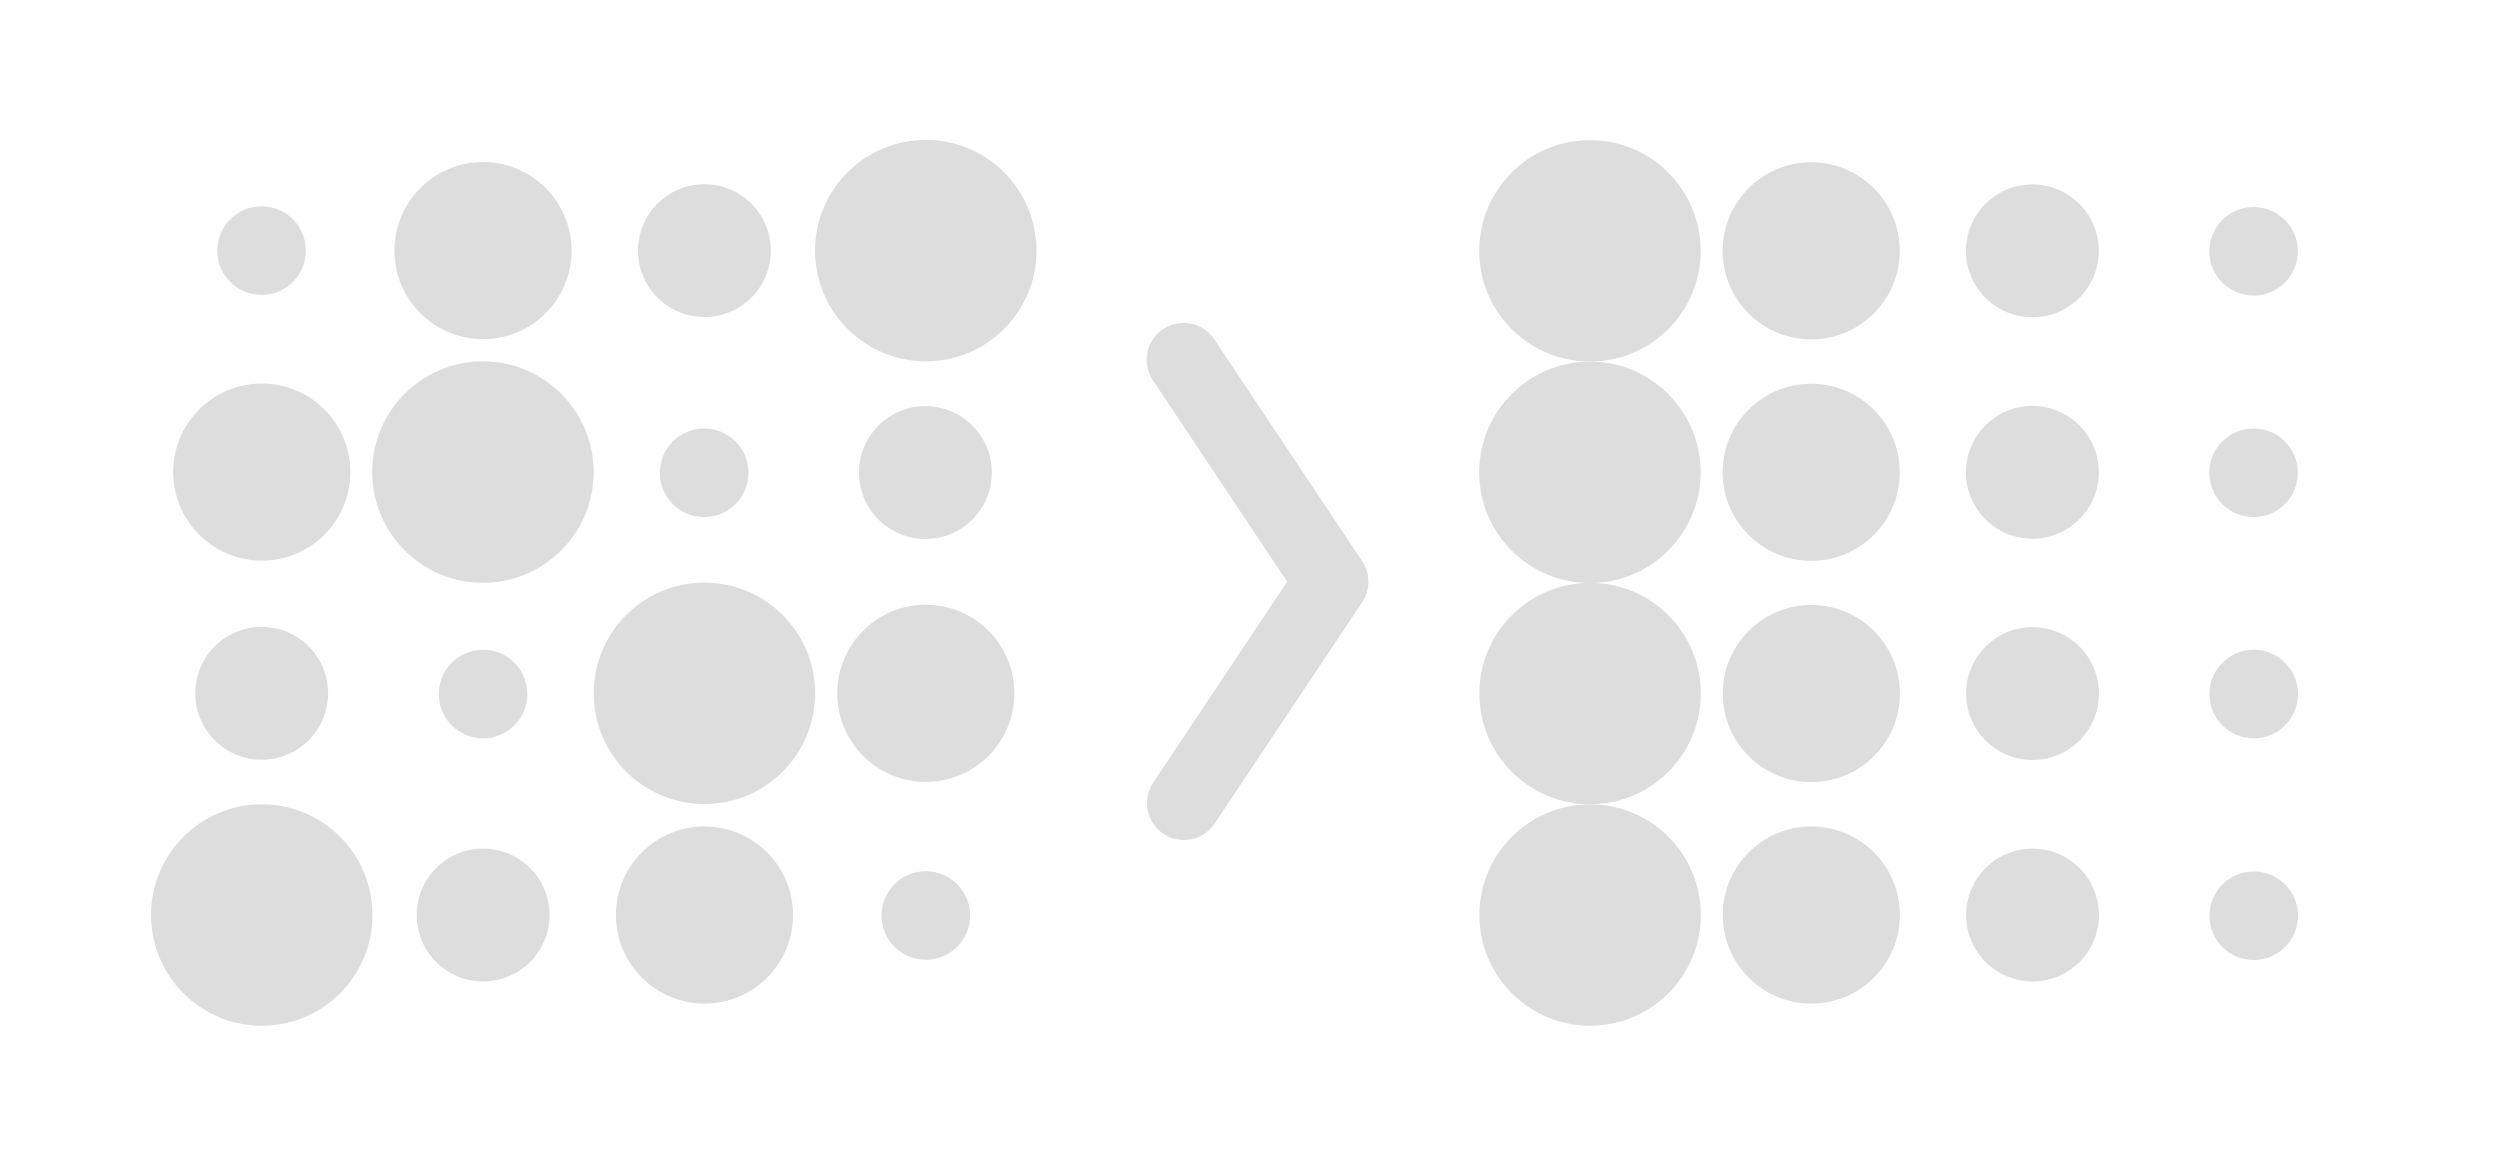
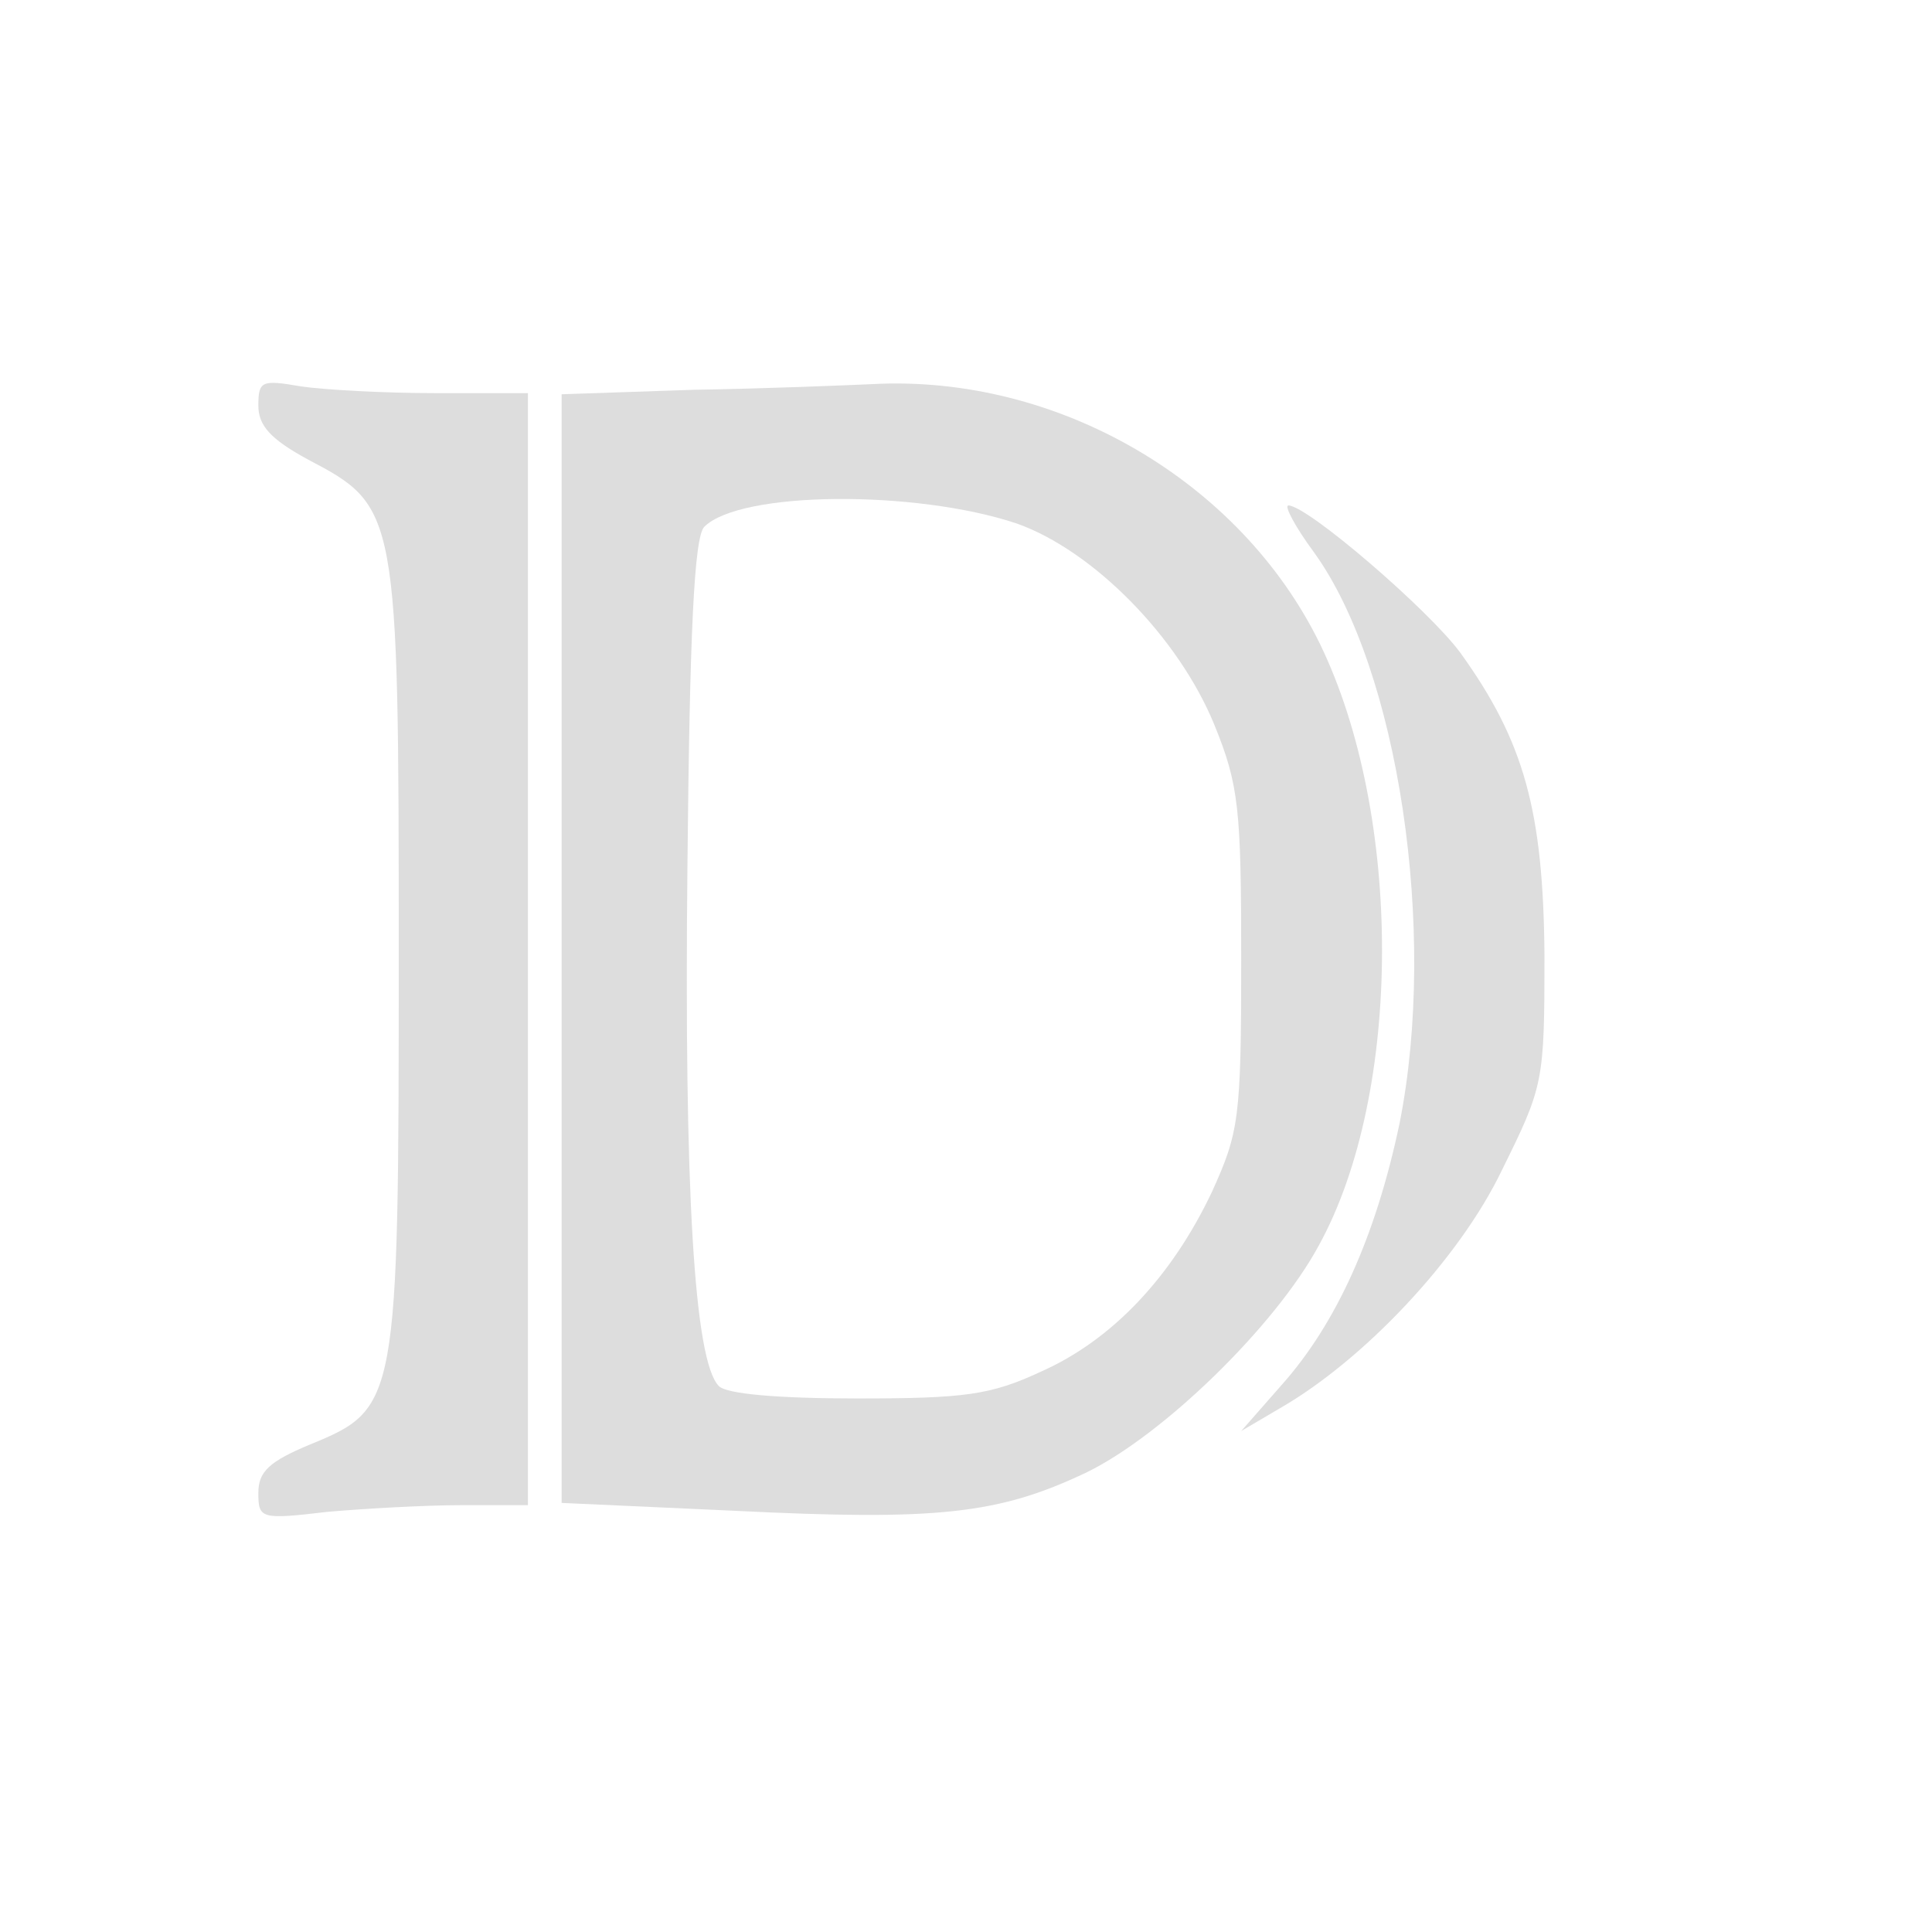
- <svg xmlns="http://www.w3.org/2000/svg" width="81.5pt" height="38pt" version="1.1" viewBox="-6 -6 106.28 50">
-   <g fill="#ddd">
-     <path d="m44.286 7.85a1.583 1.583 0 0 0-1.299 2.481l5.746 8.621-5.746 8.619a1.583 1.583 0 1 0 2.635 1.756l6.332-9.498a1.583 1.583 0 0 0 0-1.756l-6.332-9.498a1.583 1.583 0 0 0-1.336-0.725z" color="#000000" color-rendering="auto" dominant-baseline="auto" image-rendering="auto" shape-rendering="auto" solid-color="#000000" style="font-feature-settings:normal;font-variant-alternates:normal;font-variant-caps:normal;font-variant-ligatures:normal;font-variant-numeric:normal;font-variant-position:normal;isolation:auto;mix-blend-mode:normal;shape-padding:0;text-decoration-color:#000000;text-decoration-line:none;text-decoration-style:solid;text-indent:0;text-orientation:mixed;text-transform:none;white-space:normal" />
-     <path d="m37.982 4.75a4.749 4.749 0 0 1-4.749 4.749 4.749 4.749 0 0 1-4.749-4.749 4.749 4.749 0 0 1 4.749-4.749 4.749 4.749 0 0 1 4.749 4.749z" />
-     <path d="m18.039 4.75a3.799 3.799 0 0 1-3.799 3.799 3.799 3.799 0 0 1-3.799-3.799 3.799 3.799 0 0 1 3.799-3.799 3.799 3.799 0 0 1 3.799 3.799z" />
-     <path d="m26.586 4.75a2.849 2.849 0 0 1-2.849 2.849 2.849 2.849 0 0 1-2.849-2.849 2.849 2.849 0 0 1 2.849-2.849 2.849 2.849 0 0 1 2.849 2.849z" />
-     <path d="m6.641 4.75a1.9 1.9 0 0 1-1.9 1.9 1.9 1.9 0 0 1-1.9-1.9 1.9 1.9 0 0 1 1.9-1.9 1.9 1.9 0 0 1 1.9 1.9z" />
-     <path d="m36.065 14.27a2.849 2.849 0 0 1-2.849 2.849 2.849 2.849 0 0 1-2.849-2.849 2.849 2.849 0 0 1 2.849-2.849 2.849 2.849 0 0 1 2.849 2.849z" />
-     <path d="m8.55 14.25a3.799 3.799 0 0 1-3.799 3.799 3.799 3.799 0 0 1-3.799-3.799 3.799 3.799 0 0 1 3.799-3.799 3.799 3.799 0 0 1 3.799 3.799z" />
-     <path d="m18.987 14.25a4.749 4.749 0 0 1-4.749 4.749 4.749 4.749 0 0 1-4.749-4.749 4.749 4.749 0 0 1 4.749-4.749 4.749 4.749 0 0 1 4.749 4.749z" />
-     <path d="m25.626 14.28a1.9 1.9 0 0 1-1.9 1.9 1.9 1.9 0 0 1-1.9-1.9 1.9 1.9 0 0 1 1.9-1.9 1.9 1.9 0 0 1 1.9 1.9z" />
-     <path d="m28.487 23.74a4.749 4.749 0 0 1-4.749 4.749 4.749 4.749 0 0 1-4.749-4.749 4.749 4.749 0 0 1 4.749-4.749 4.749 4.749 0 0 1 4.749 4.749z" />
-     <path d="m37.033 23.74a3.799 3.799 0 0 1-3.799 3.799 3.799 3.799 0 0 1-3.799-3.799 3.799 3.799 0 0 1 3.799-3.799 3.799 3.799 0 0 1 3.799 3.799z" />
-     <path d="m7.596 23.74a2.849 2.849 0 0 1-2.849 2.849 2.849 2.849 0 0 1-2.849-2.849 2.849 2.849 0 0 1 2.849-2.849 2.849 2.849 0 0 1 2.849 2.849z" />
-     <path d="m16.142 23.77a1.9 1.9 0 0 1-1.9 1.9 1.9 1.9 0 0 1-1.9-1.9 1.9 1.9 0 0 1 1.9-1.9 1.9 1.9 0 0 1 1.9 1.9z" />
-     <path d="m9.498 33.25a4.749 4.749 0 0 1-4.749 4.749 4.749 4.749 0 0 1-4.749-4.749 4.749 4.749 0 0 1 4.749-4.749 4.749 4.749 0 0 1 4.749 4.749z" />
-     <path d="m27.539 33.25a3.799 3.799 0 0 1-3.799 3.799 3.799 3.799 0 0 1-3.799-3.799 3.799 3.799 0 0 1 3.799-3.799 3.799 3.799 0 0 1 3.799 3.799z" />
-     <path d="m17.094 33.25a2.849 2.849 0 0 1-2.849 2.849 2.849 2.849 0 0 1-2.849-2.849 2.849 2.849 0 0 1 2.849-2.849 2.849 2.849 0 0 1 2.849 2.849z" />
-     <path d="m35.134 33.27a1.9 1.9 0 0 1-1.9 1.9 1.9 1.9 0 0 1-1.9-1.9 1.9 1.9 0 0 1 1.9-1.9 1.9 1.9 0 0 1 1.9 1.9z" />
-     <path d="m66.471 4.76a4.749 4.749 0 0 1-4.749 4.749 4.749 4.749 0 0 1-4.749-4.749 4.749 4.749 0 0 1 4.749-4.749 4.749 4.749 0 0 1 4.749 4.749z" />
-     <path d="m75.011 4.76a3.799 3.799 0 0 1-3.799 3.799 3.799 3.799 0 0 1-3.799-3.799 3.799 3.799 0 0 1 3.799-3.799 3.799 3.799 0 0 1 3.799 3.799z" />
-     <path d="m83.549 4.76a2.849 2.849 0 0 1-2.849 2.849 2.849 2.849 0 0 1-2.849-2.849 2.849 2.849 0 0 1 2.849-2.849 2.849 2.849 0 0 1 2.849 2.849z" />
-     <path d="m92.088 4.78a1.9 1.9 0 0 1-1.9 1.9 1.9 1.9 0 0 1-1.9-1.9 1.9 1.9 0 0 1 1.9-1.9 1.9 1.9 0 0 1 1.9 1.9z" />
-     <path d="m66.471 14.26a4.749 4.749 0 0 1-4.749 4.749 4.749 4.749 0 0 1-4.749-4.749 4.749 4.749 0 0 1 4.749-4.749 4.749 4.749 0 0 1 4.749 4.749z" />
-     <path d="m75.011 14.26a3.799 3.799 0 0 1-3.799 3.799 3.799 3.799 0 0 1-3.799-3.799 3.799 3.799 0 0 1 3.799-3.799 3.799 3.799 0 0 1 3.799 3.799z" />
-     <path d="m83.549 14.26a2.849 2.849 0 0 1-2.849 2.849 2.849 2.849 0 0 1-2.849-2.849 2.849 2.849 0 0 1 2.849-2.849 2.849 2.849 0 0 1 2.849 2.849z" />
-     <path d="m92.088 14.28a1.9 1.9 0 0 1-1.9 1.9 1.9 1.9 0 0 1-1.9-1.9 1.9 1.9 0 0 1 1.9-1.9 1.9 1.9 0 0 1 1.9 1.9z" />
-     <path d="m66.477 23.75a4.749 4.749 0 0 1-4.749 4.749 4.749 4.749 0 0 1-4.749-4.749 4.749 4.749 0 0 1 4.749-4.749 4.749 4.749 0 0 1 4.749 4.749z" />
-     <path d="m75.017 23.75a3.799 3.799 0 0 1-3.799 3.799 3.799 3.799 0 0 1-3.799-3.799 3.799 3.799 0 0 1 3.799-3.799 3.799 3.799 0 0 1 3.799 3.799z" />
-     <path d="m83.555 23.75a2.849 2.849 0 0 1-2.849 2.849 2.849 2.849 0 0 1-2.849-2.849 2.849 2.849 0 0 1 2.849-2.849 2.849 2.849 0 0 1 2.849 2.849z" />
-     <path d="m92.094 23.77a1.9 1.9 0 0 1-1.9 1.9 1.9 1.9 0 0 1-1.9-1.9 1.9 1.9 0 0 1 1.9-1.9 1.9 1.9 0 0 1 1.9 1.9z" />
-     <path d="m66.478 33.25a4.749 4.749 0 0 1-4.749 4.749 4.749 4.749 0 0 1-4.749-4.749 4.749 4.749 0 0 1 4.749-4.749 4.749 4.749 0 0 1 4.749 4.749z" />
-     <path d="m75.017 33.25a3.799 3.799 0 0 1-3.799 3.799 3.799 3.799 0 0 1-3.799-3.799 3.799 3.799 0 0 1 3.799-3.799 3.799 3.799 0 0 1 3.799 3.799z" />
-     <path d="m83.556 33.25a2.849 2.849 0 0 1-2.849 2.849 2.849 2.849 0 0 1-2.849-2.849 2.849 2.849 0 0 1 2.849-2.849 2.849 2.849 0 0 1 2.849 2.849z" />
-     <path d="m92.094 33.28a1.9 1.9 0 0 1-1.9 1.9 1.9 1.9 0 0 1-1.9-1.9 1.9 1.9 0 0 1 1.9-1.9 1.9 1.9 0 0 1 1.9 1.9z" />
+ <svg xmlns="http://www.w3.org/2000/svg" version="1.0" width="38pt" height="38pt" viewBox="0 0 172 172" preserveAspectRatio="xMidYMid meet">
+   <g transform="translate(0,172) scale(0.1,-0.1)" fill="#dddddd" stroke="none">
+     <path d="M230 1359 c0 -18 11 -30 44 -48 80 -42 81 -45 81 -441 0 -400 -1 -404 -79 -436 -36 -15 -46 -24 -46 -43 0 -23 2 -24 61 -17 34 3 88 6 120 6 l59 0 0 495 0 495 -82 0 c-46 0 -100 3 -120 6 -35 6 -38 5 -38 -17z" />
+     <path d="M618 1373 l-118 -4 0 -493 0 -494 154 -7 c181 -9 235 -3 313 34 68 33 168 130 207 202 75 136 75 384 1 536 -71 145 -234 240 -399 231 -23 -1 -94 -4 -158 -5z m287 -119 c68 -24 144 -101 176 -179 22 -54 24 -75 24 -210 0 -141 -2 -153 -26 -206 -36 -76 -89 -132 -152 -160 -45 -21 -68 -24 -164 -24 -71 0 -116 4 -123 11 -22 22 -31 175 -28 463 2 208 6 293 15 302 32 32 188 33 278 3z" />
+     <path d="M1170 1228 c75 -104 110 -337 76 -508 -21 -100 -56 -178 -105 -233 l-36 -41 34 20 c75 43 160 133 198 212 37 75 38 78 38 191 -1 129 -18 191 -75 270 -28 38 -136 131 -153 131 -4 0 6 -19 23 -42z" />
  </g>
</svg>
